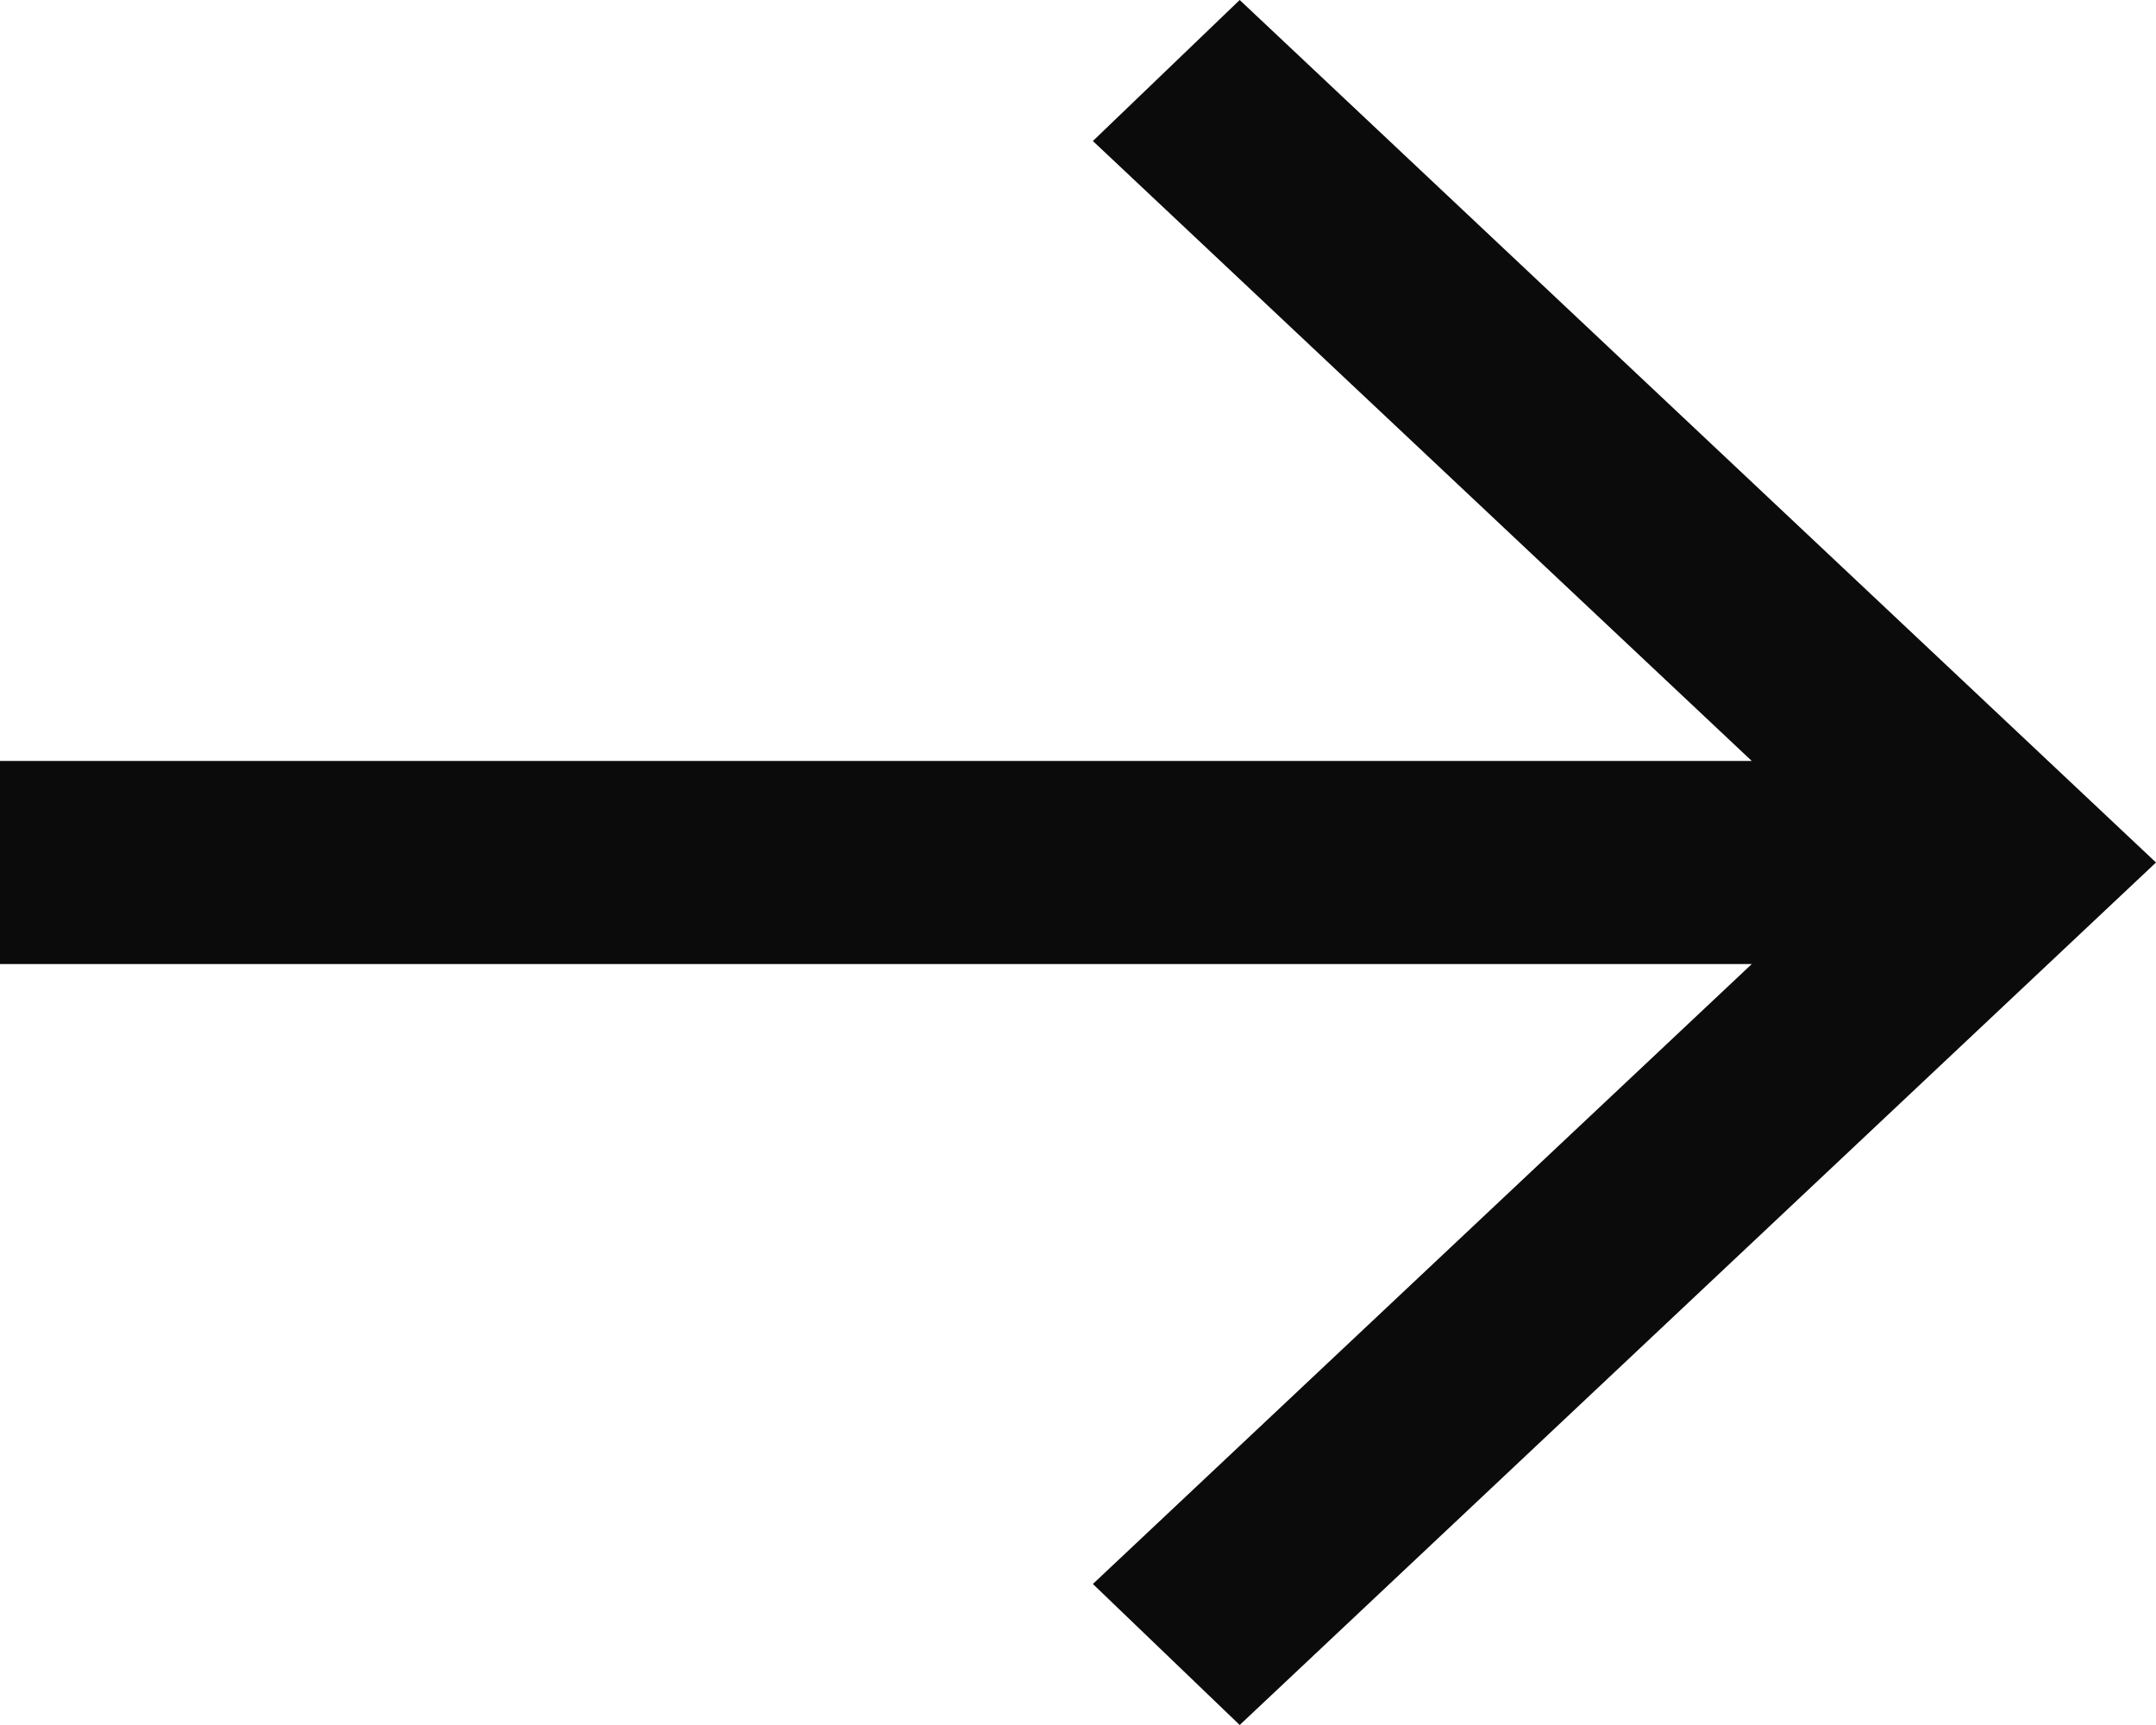
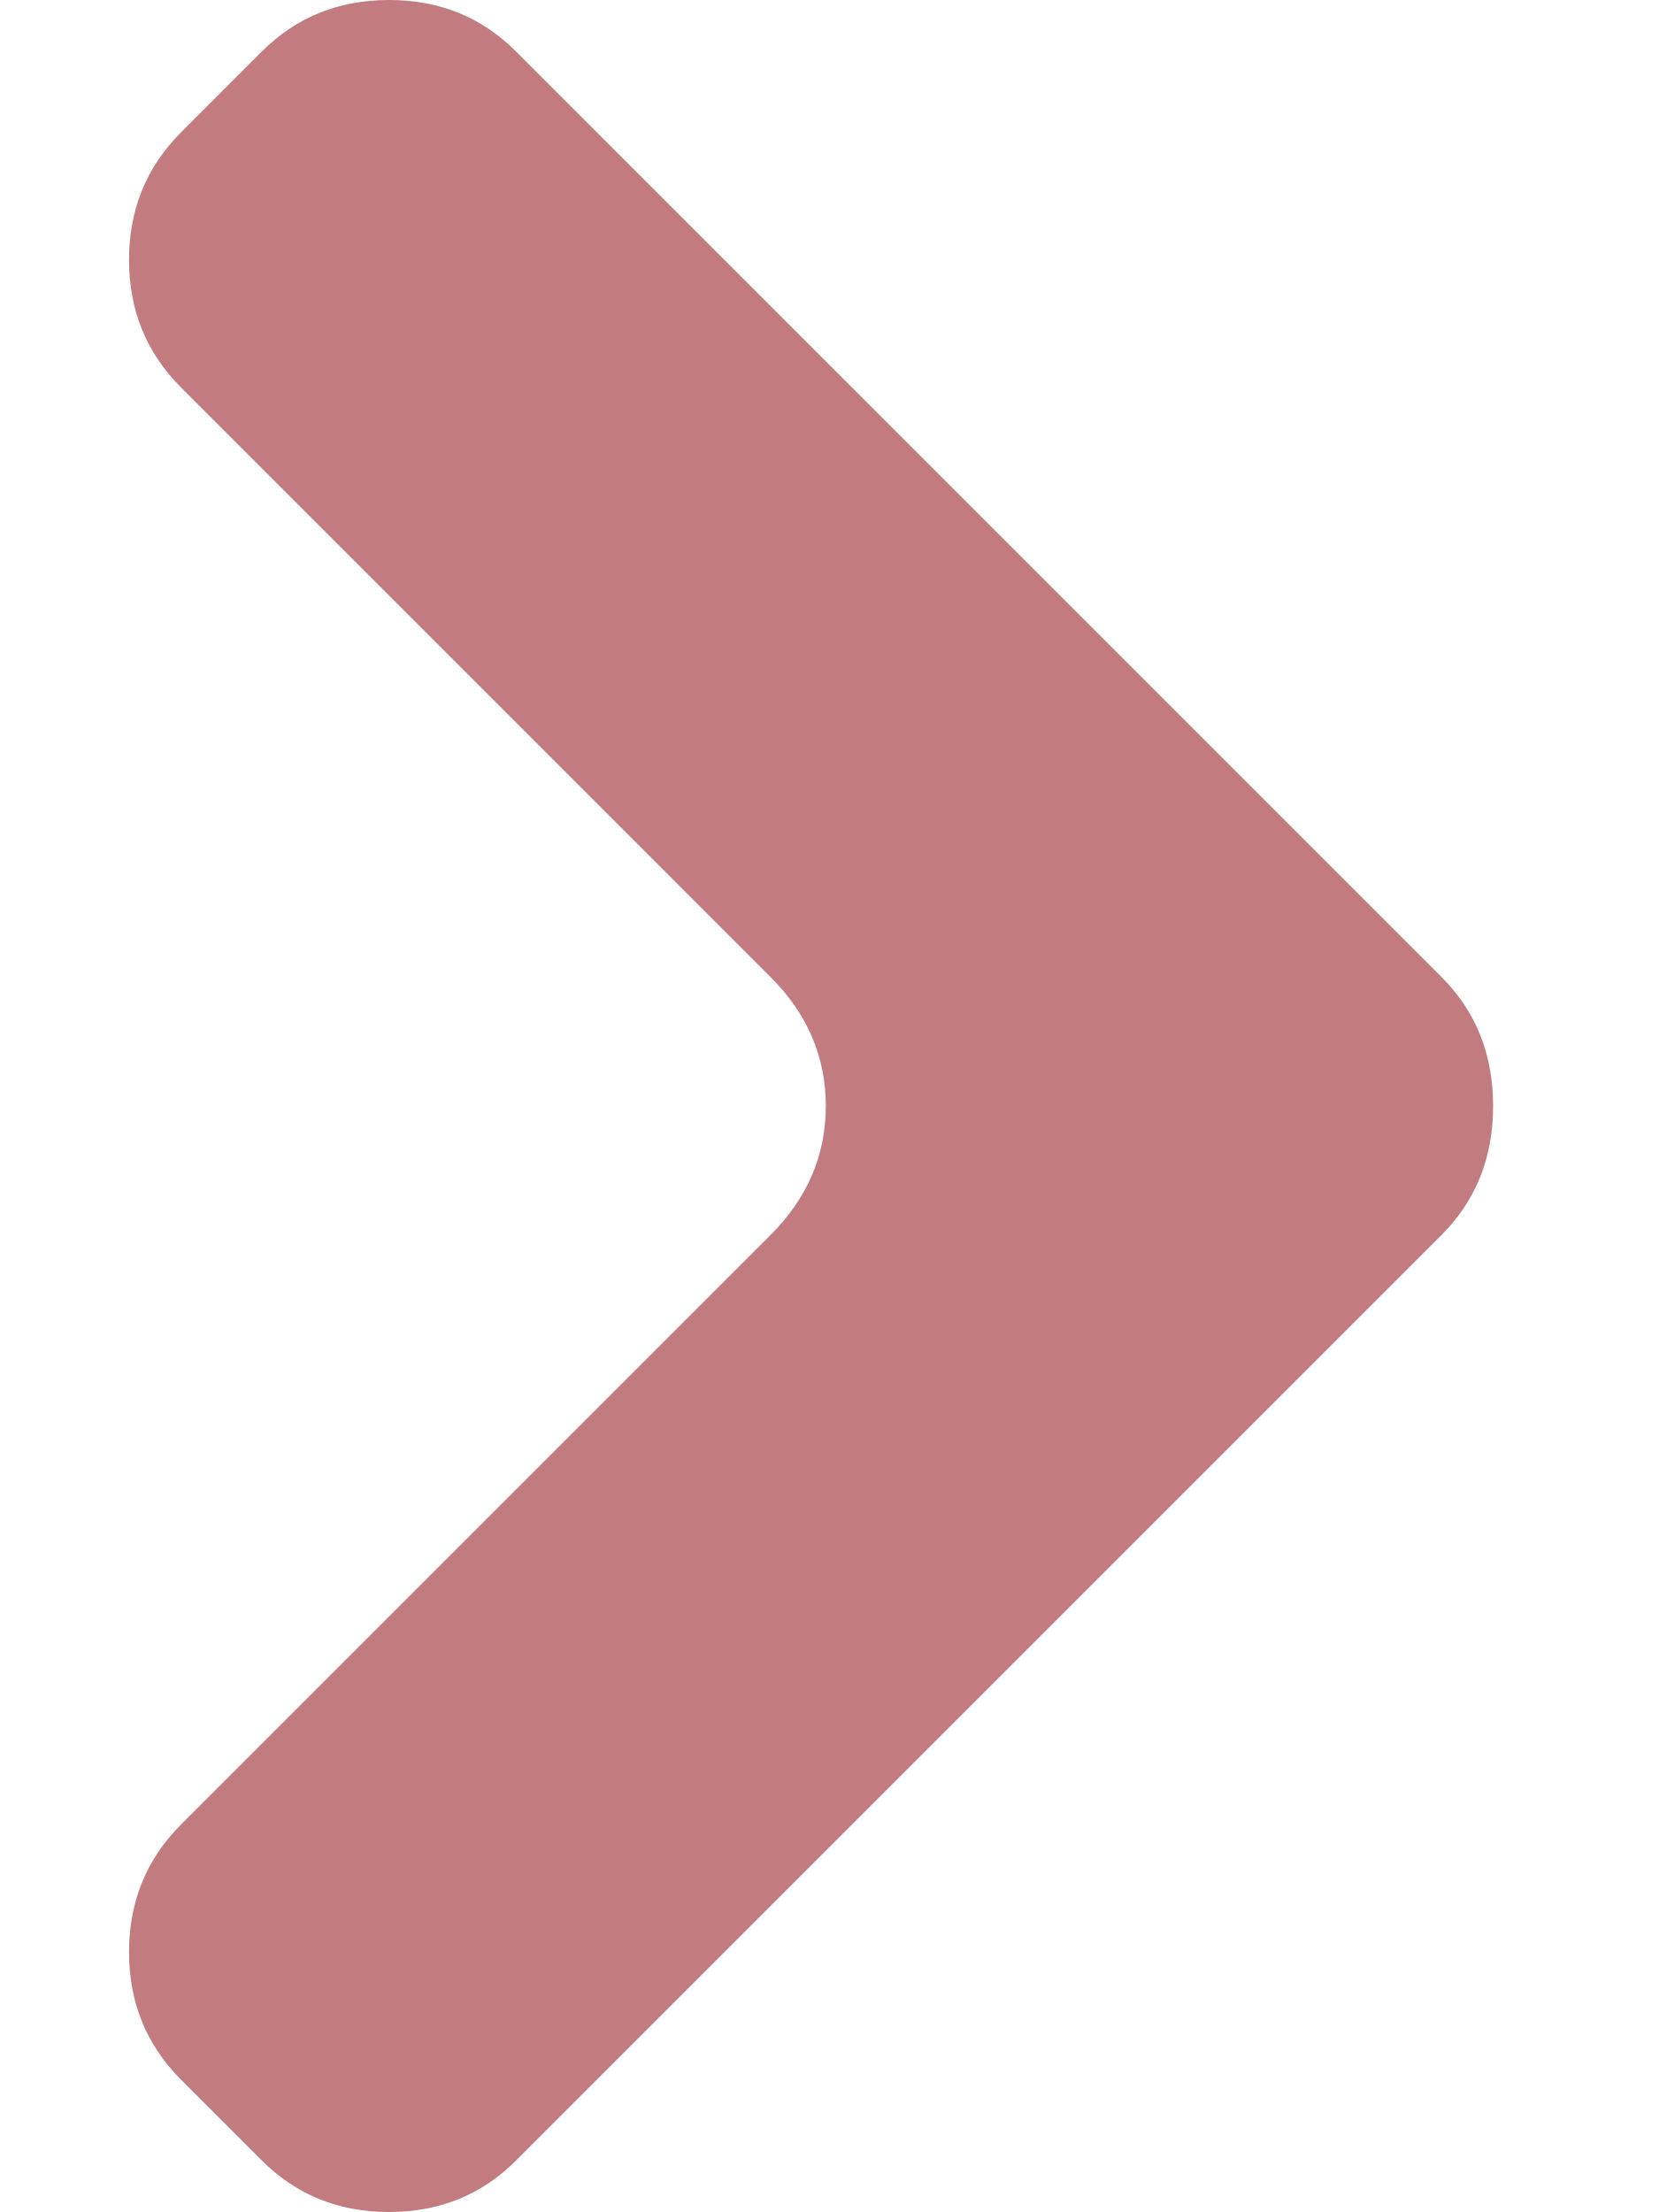
- <svg xmlns="http://www.w3.org/2000/svg" width="10" height="8" viewBox="0 0 10 8" fill="none">
-   <path d="M5.75 8L5.069 7.346L8.125 4.471H0V3.529H8.125L5.069 0.654L5.75 0L10 4L5.75 8Z" fill="#0B0B0B" />
+ <svg xmlns="http://www.w3.org/2000/svg" width="9" height="12" viewBox="0 0 9 12" fill="none">
+   <path d="M2.8 11.72L7.82 6.7C8.007 6.513 8.1 6.28 8.1 6C8.1 5.72 8.007 5.487 7.82 5.3L2.8 0.28C2.614 0.093 2.384 0 2.11 0C1.837 0 1.607 0.093 1.42 0.28L0.98 0.72C0.794 0.907 0.7 1.137 0.7 1.41C0.7 1.683 0.794 1.913 0.98 2.1L4.18 5.3C4.38 5.5 4.48 5.733 4.48 6C4.48 6.267 4.38 6.5 4.18 6.7L0.98 9.9C0.794 10.087 0.7 10.317 0.7 10.59C0.7 10.863 0.794 11.093 0.98 11.28L1.42 11.72C1.607 11.907 1.837 12 2.11 12C2.384 12 2.614 11.907 2.8 11.72Z" fill="#C27B7F" />
</svg>
